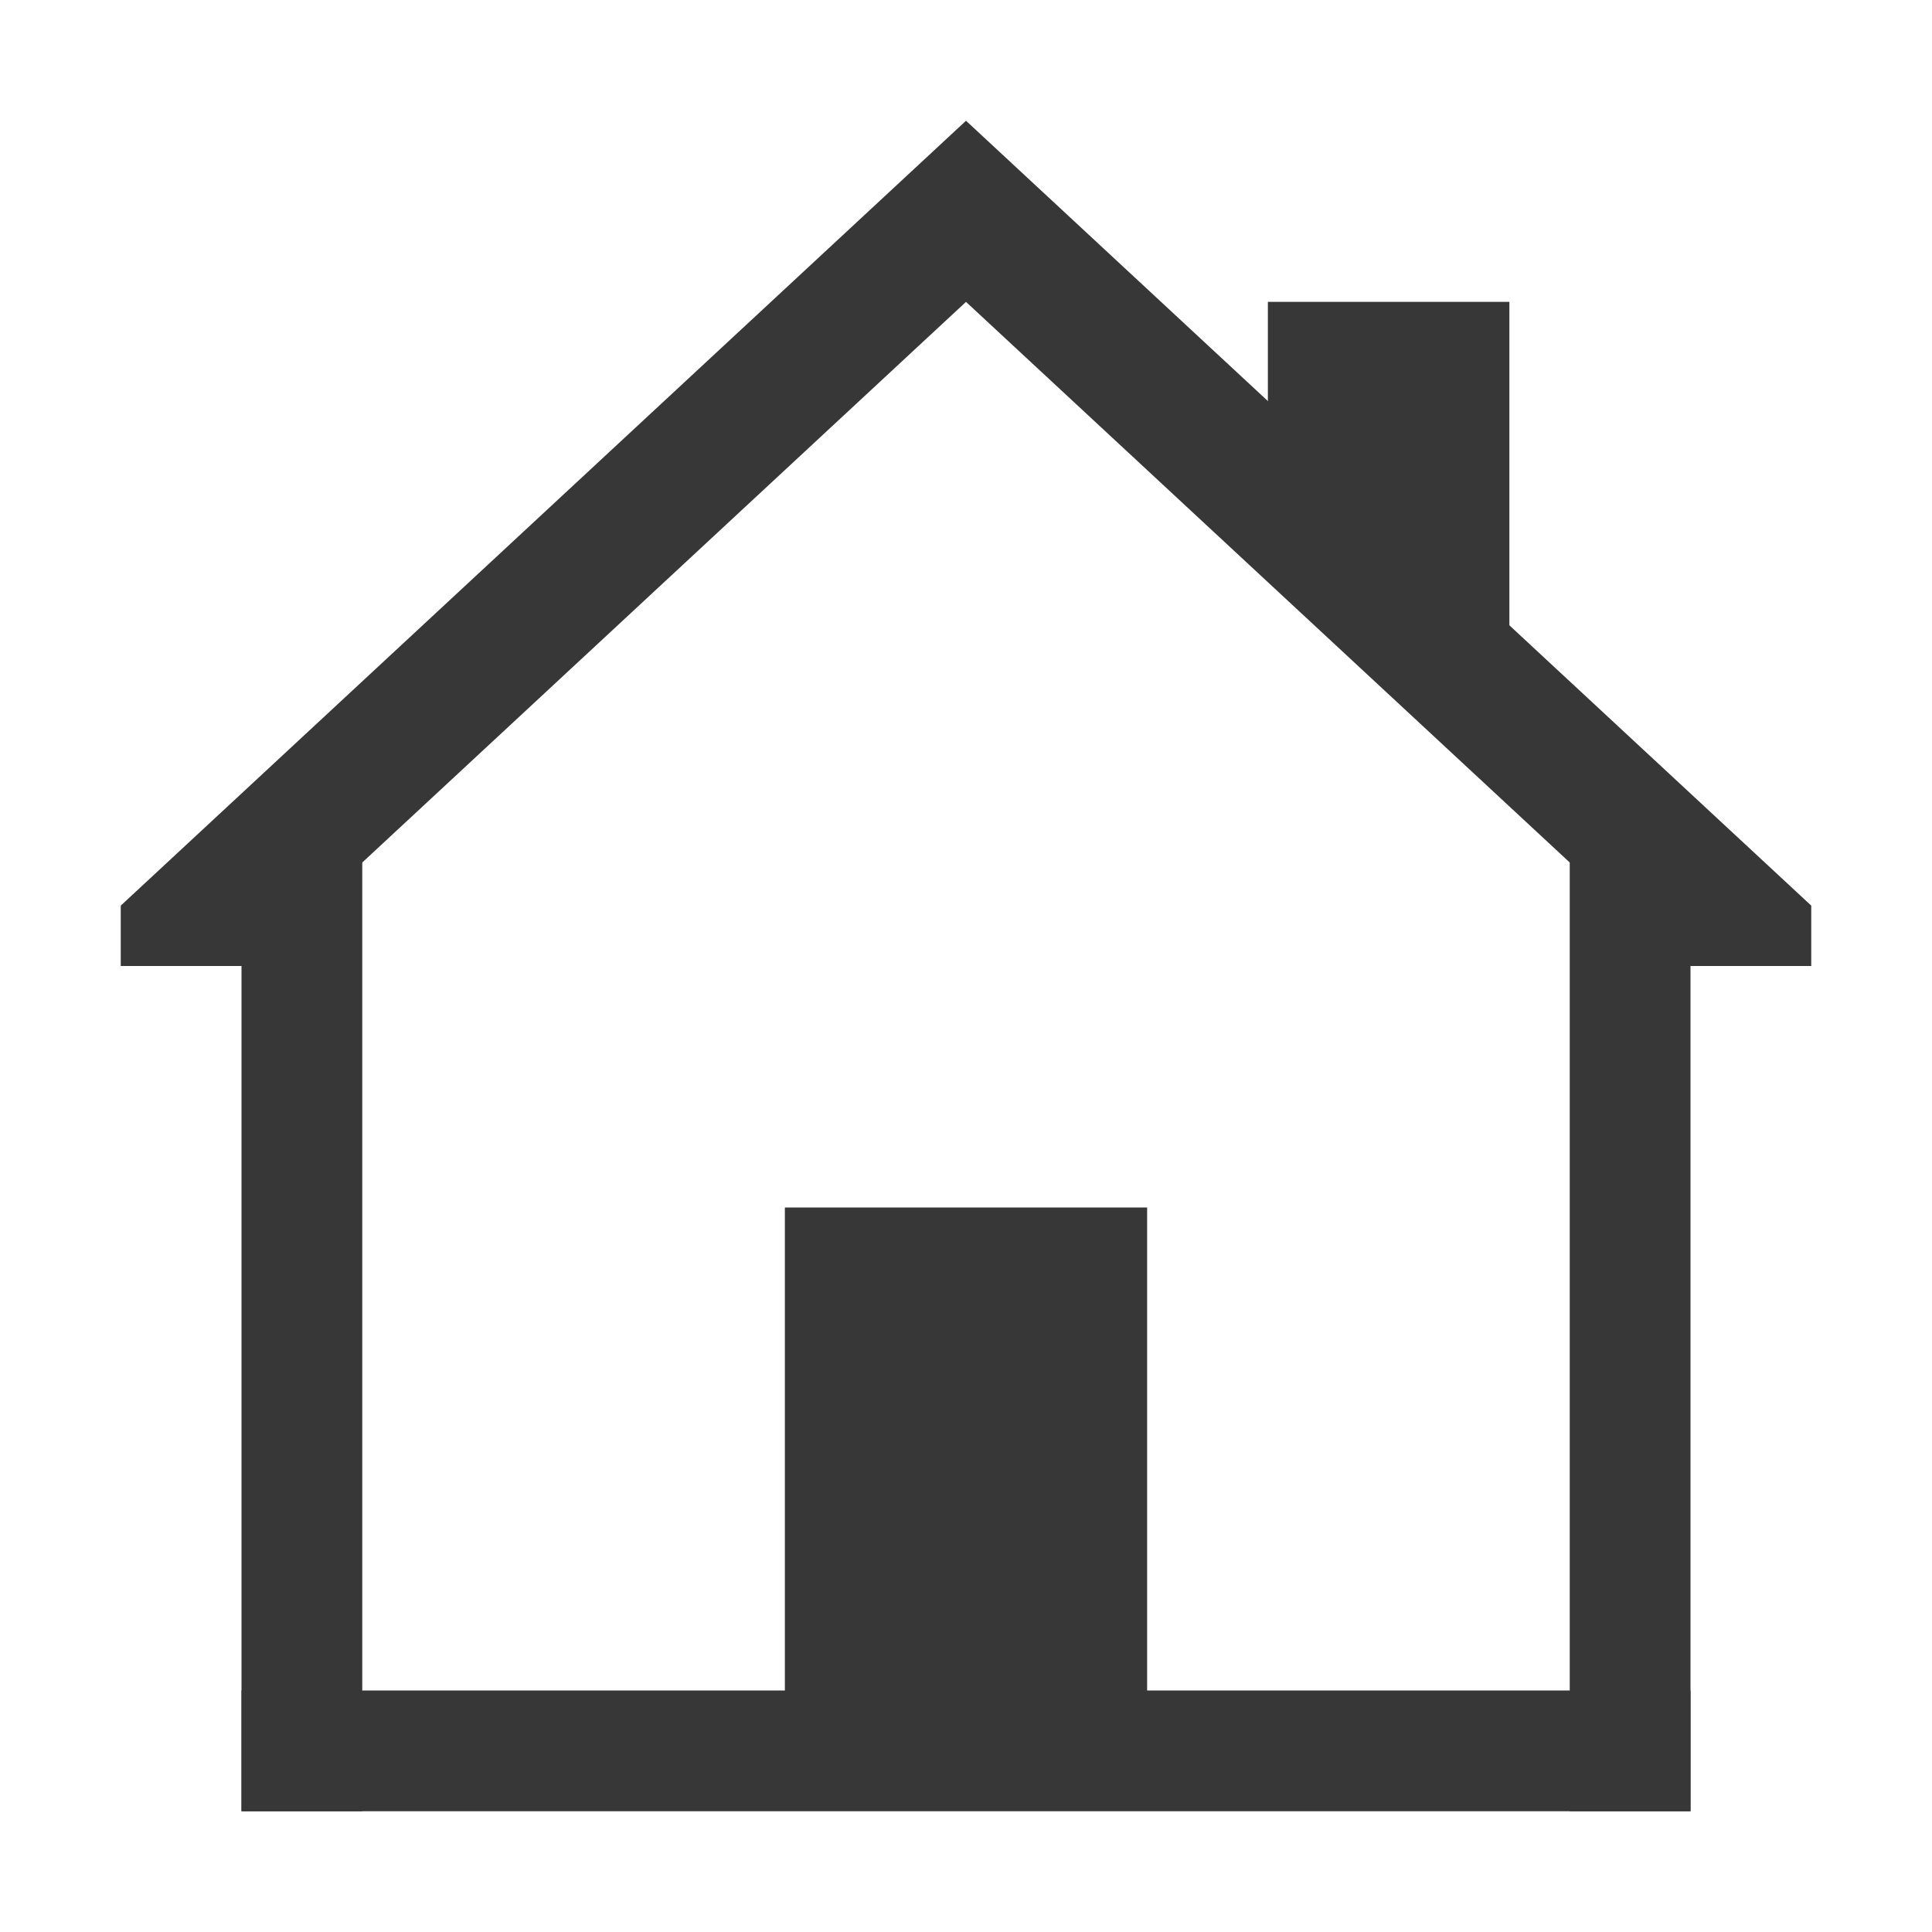
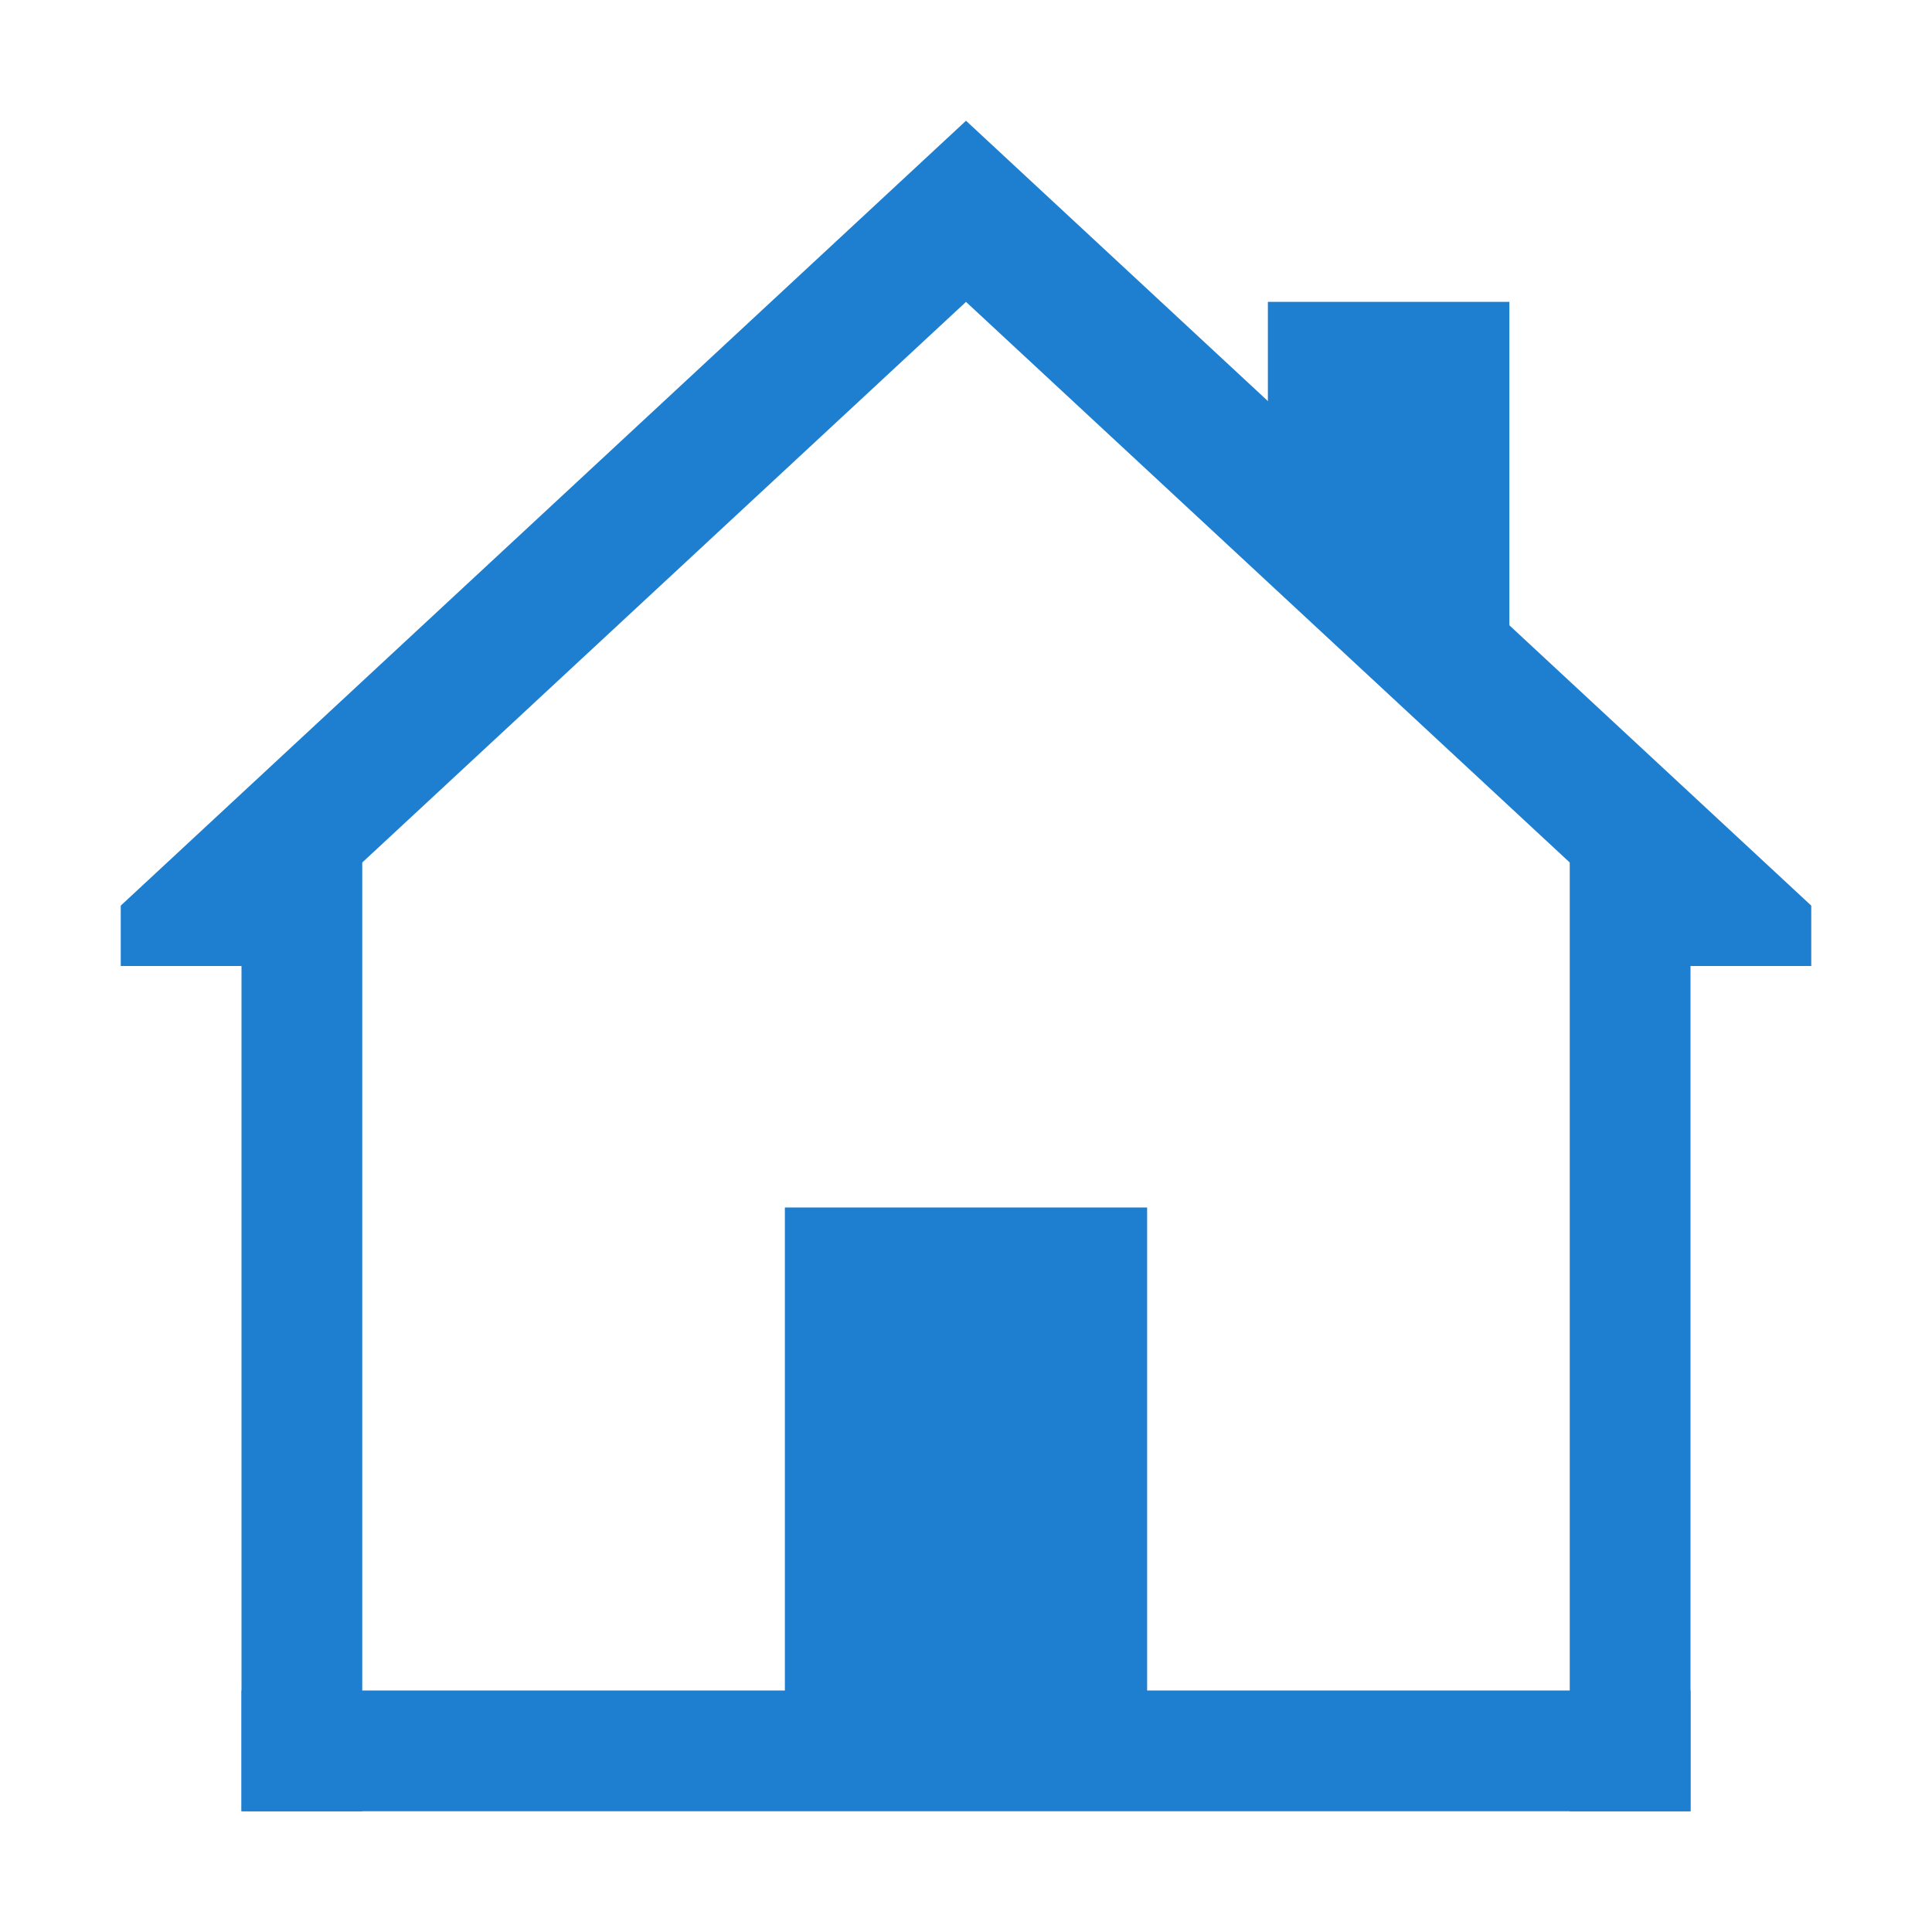
<svg xmlns="http://www.w3.org/2000/svg" id="svg820" version="1.1" viewBox="0 0 32 32" height="32" width="32">
  <g transform="translate(0 -1090.52)" id="layer1">
-     <rect y="1118.52" x="4" height="2" width="24" id="rect1373" style="opacity:1;vector-effect:none;fill:#373737;fill-opacity:1;stroke:none;stroke-width:2;stroke-linecap:butt;stroke-linejoin:bevel;stroke-miterlimit:4;stroke-dasharray:none;stroke-dashoffset:3.2;stroke-opacity:1" />
-     <rect y="1104.52" x="4" height="16" width="2" id="rect1375" style="opacity:1;vector-effect:none;fill:#373737;fill-opacity:1;stroke:none;stroke-width:2;stroke-linecap:butt;stroke-linejoin:bevel;stroke-miterlimit:4;stroke-dasharray:none;stroke-dashoffset:3.2;stroke-opacity:1" />
-     <rect y="1104.52" x="26" height="16" width="2" id="rect1377" style="opacity:1;vector-effect:none;fill:#373737;fill-opacity:1;stroke:none;stroke-width:2;stroke-linecap:butt;stroke-linejoin:bevel;stroke-miterlimit:4;stroke-dasharray:none;stroke-dashoffset:3.2;stroke-opacity:1" />
-     <rect y="1110.52" x="13" height="9" width="6" id="rect1379" style="opacity:1;vector-effect:none;fill:#373737;fill-opacity:1;stroke:none;stroke-width:2;stroke-linecap:butt;stroke-linejoin:bevel;stroke-miterlimit:4;stroke-dasharray:none;stroke-dashoffset:3.2;stroke-opacity:1" />
-     <path id="path1381" transform="translate(0 1090.52)" d="M16 2 2 15v1h2.154L16 5l11.846 11H30v-1z" style="fill:#373737;fill-opacity:1;stroke:none;stroke-width:1px;stroke-linecap:butt;stroke-linejoin:miter;stroke-opacity:1" />
-     <path id="path1391" d="M25 1101.52v-6h-4v3z" style="fill:#373737;fill-opacity:1;stroke:none;stroke-width:1px;stroke-linecap:butt;stroke-linejoin:miter;stroke-opacity:1" />
+     <rect y="1118.52" x="4" height="2" width="24" id="rect1373" style="opacity:1;vector-effect:none;fill:#1e7fd0;fill-opacity:1;stroke:none;stroke-width:2;stroke-linecap:butt;stroke-linejoin:bevel;stroke-miterlimit:4;stroke-dasharray:none;stroke-dashoffset:3.2;stroke-opacity:1" />
+     <rect y="1104.52" x="4" height="16" width="2" id="rect1375" style="opacity:1;vector-effect:none;fill:#1e7fd0;fill-opacity:1;stroke:none;stroke-width:2;stroke-linecap:butt;stroke-linejoin:bevel;stroke-miterlimit:4;stroke-dasharray:none;stroke-dashoffset:3.2;stroke-opacity:1" />
+     <rect y="1104.52" x="26" height="16" width="2" id="rect1377" style="opacity:1;vector-effect:none;fill:#1e7fd0;fill-opacity:1;stroke:none;stroke-width:2;stroke-linecap:butt;stroke-linejoin:bevel;stroke-miterlimit:4;stroke-dasharray:none;stroke-dashoffset:3.2;stroke-opacity:1" />
+     <rect y="1110.52" x="13" height="9" width="6" id="rect1379" style="opacity:1;vector-effect:none;fill:#1e7fd0;fill-opacity:1;stroke:none;stroke-width:2;stroke-linecap:butt;stroke-linejoin:bevel;stroke-miterlimit:4;stroke-dasharray:none;stroke-dashoffset:3.2;stroke-opacity:1" />
+     <path id="path1381" transform="translate(0 1090.52)" d="M16 2 2 15v1h2.154L16 5l11.846 11H30v-1z" style="fill:#1e7fd0;fill-opacity:1;stroke:none;stroke-width:1px;stroke-linecap:butt;stroke-linejoin:miter;stroke-opacity:1" />
+     <path id="path1391" d="M25 1101.52v-6h-4v3z" style="fill:#1e7fd0;fill-opacity:1;stroke:none;stroke-width:1px;stroke-linecap:butt;stroke-linejoin:miter;stroke-opacity:1" />
  </g>
</svg>
